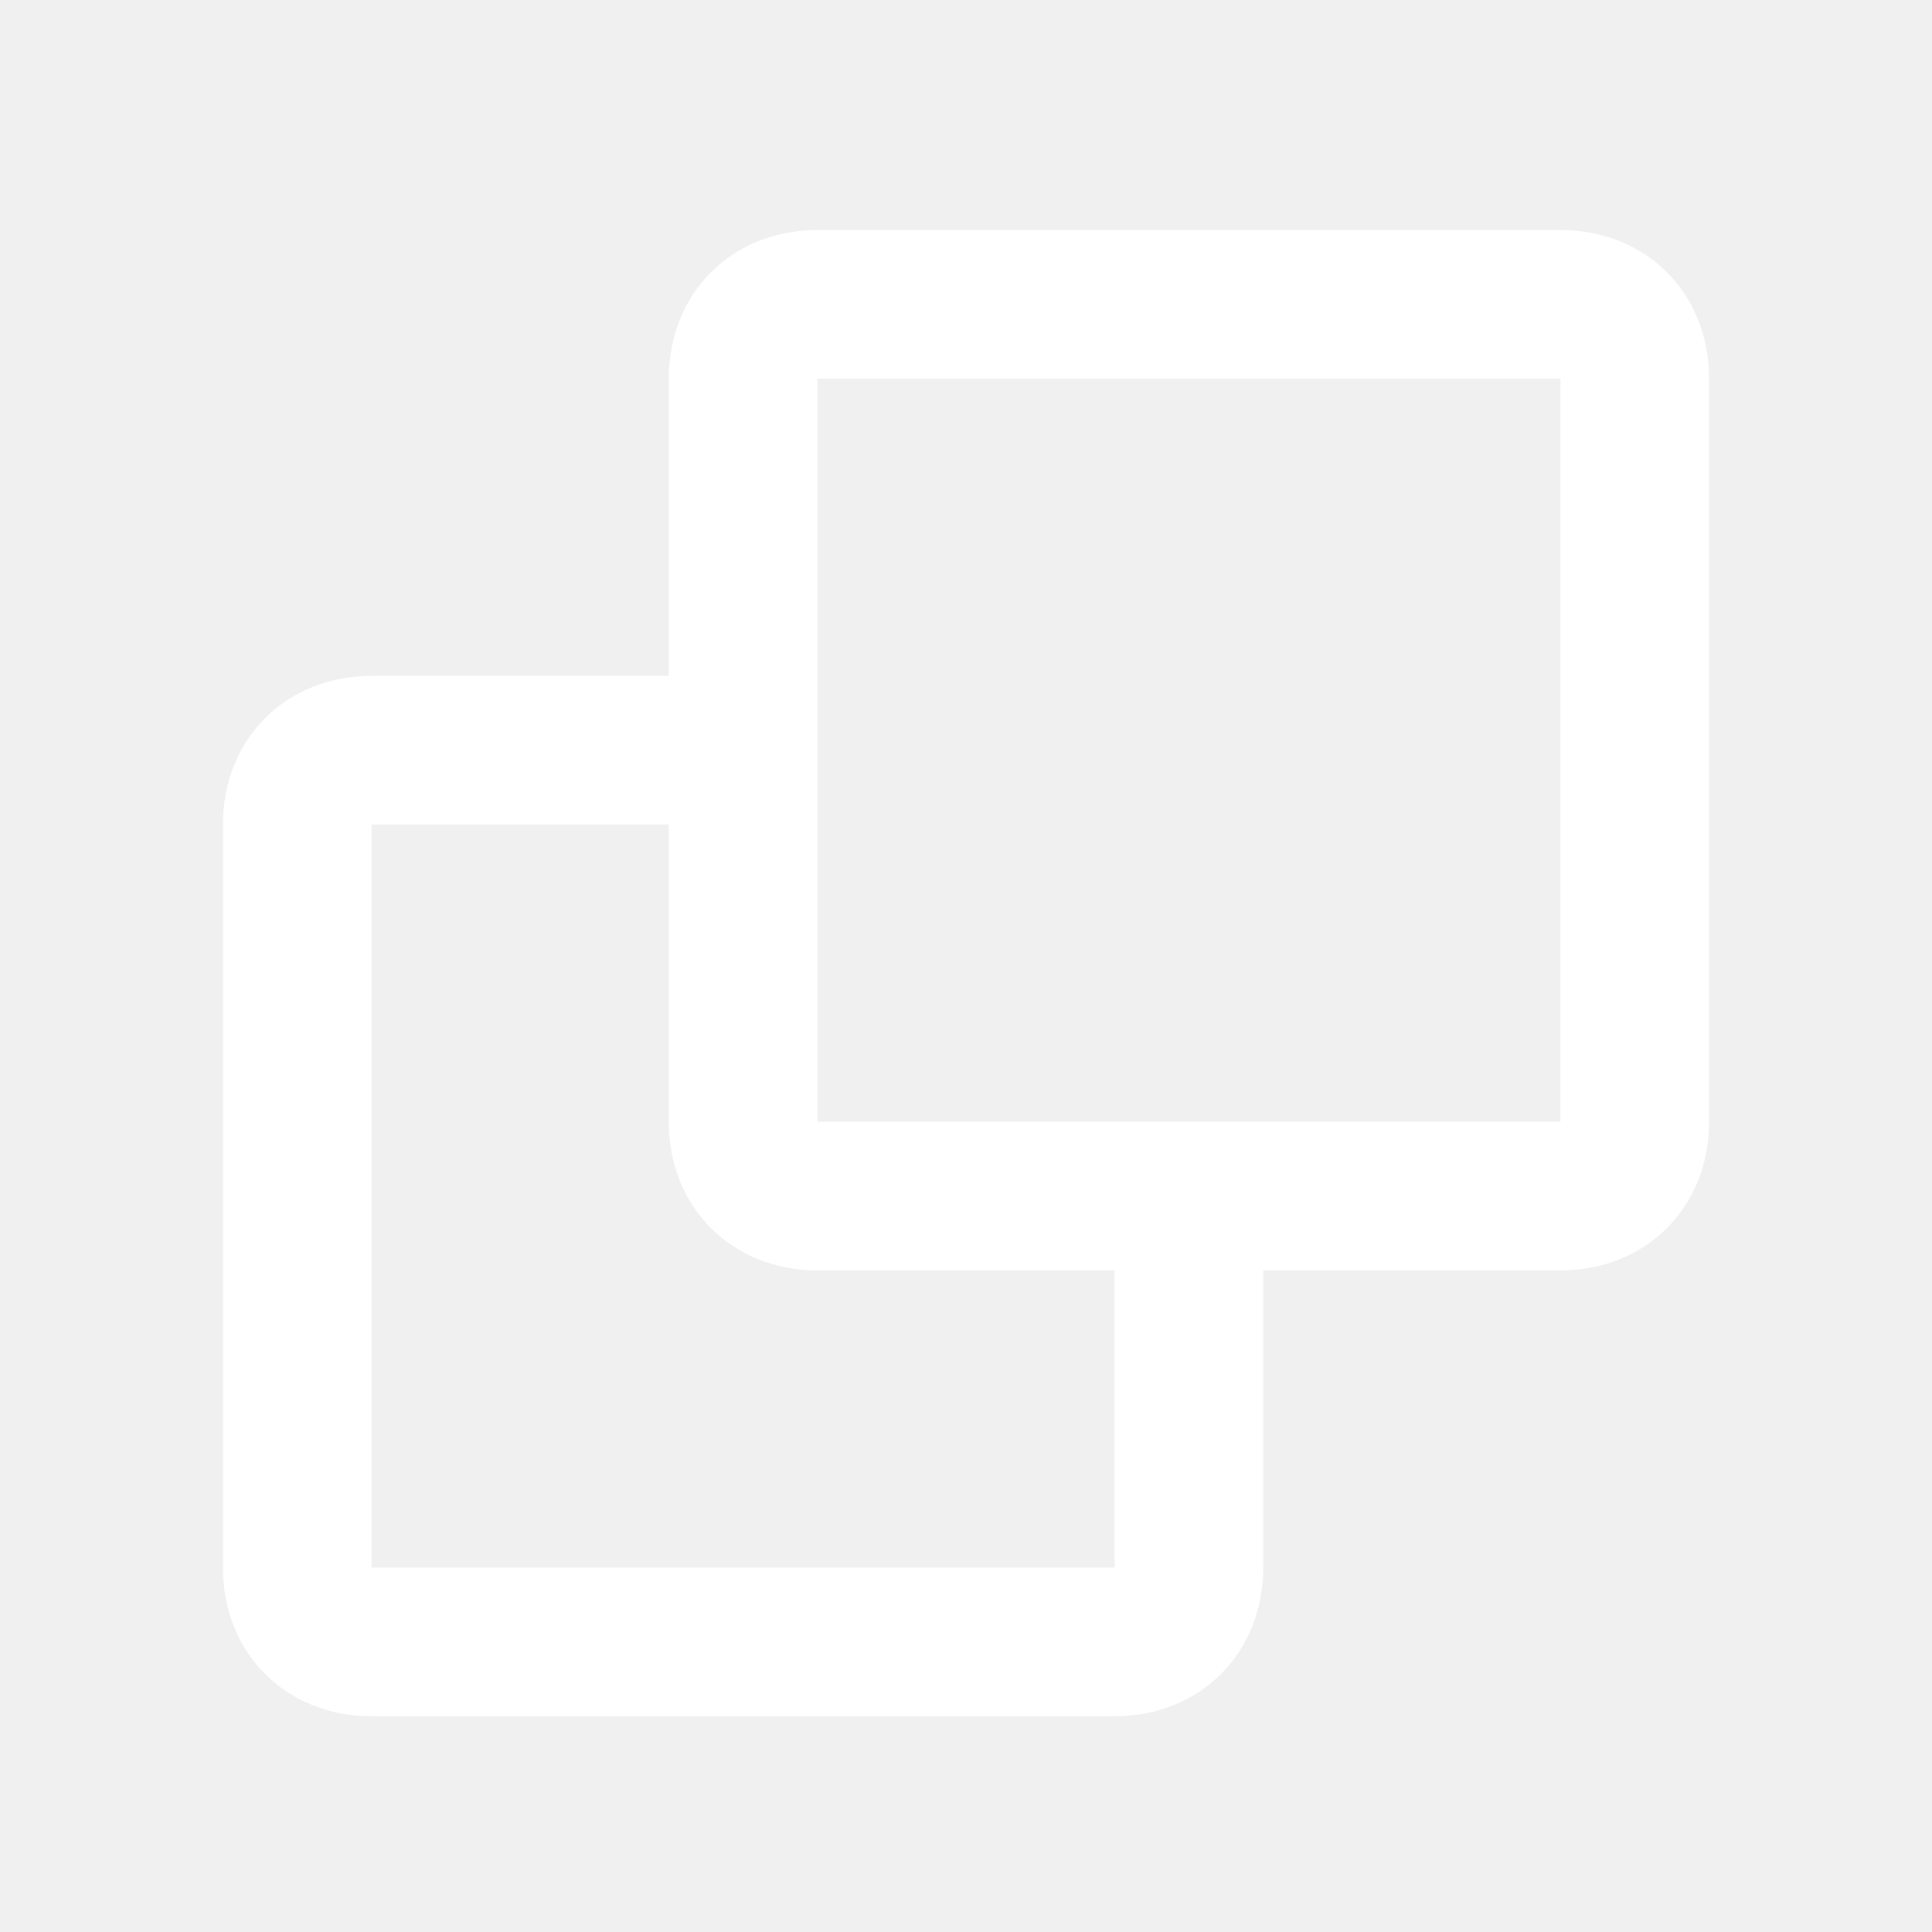
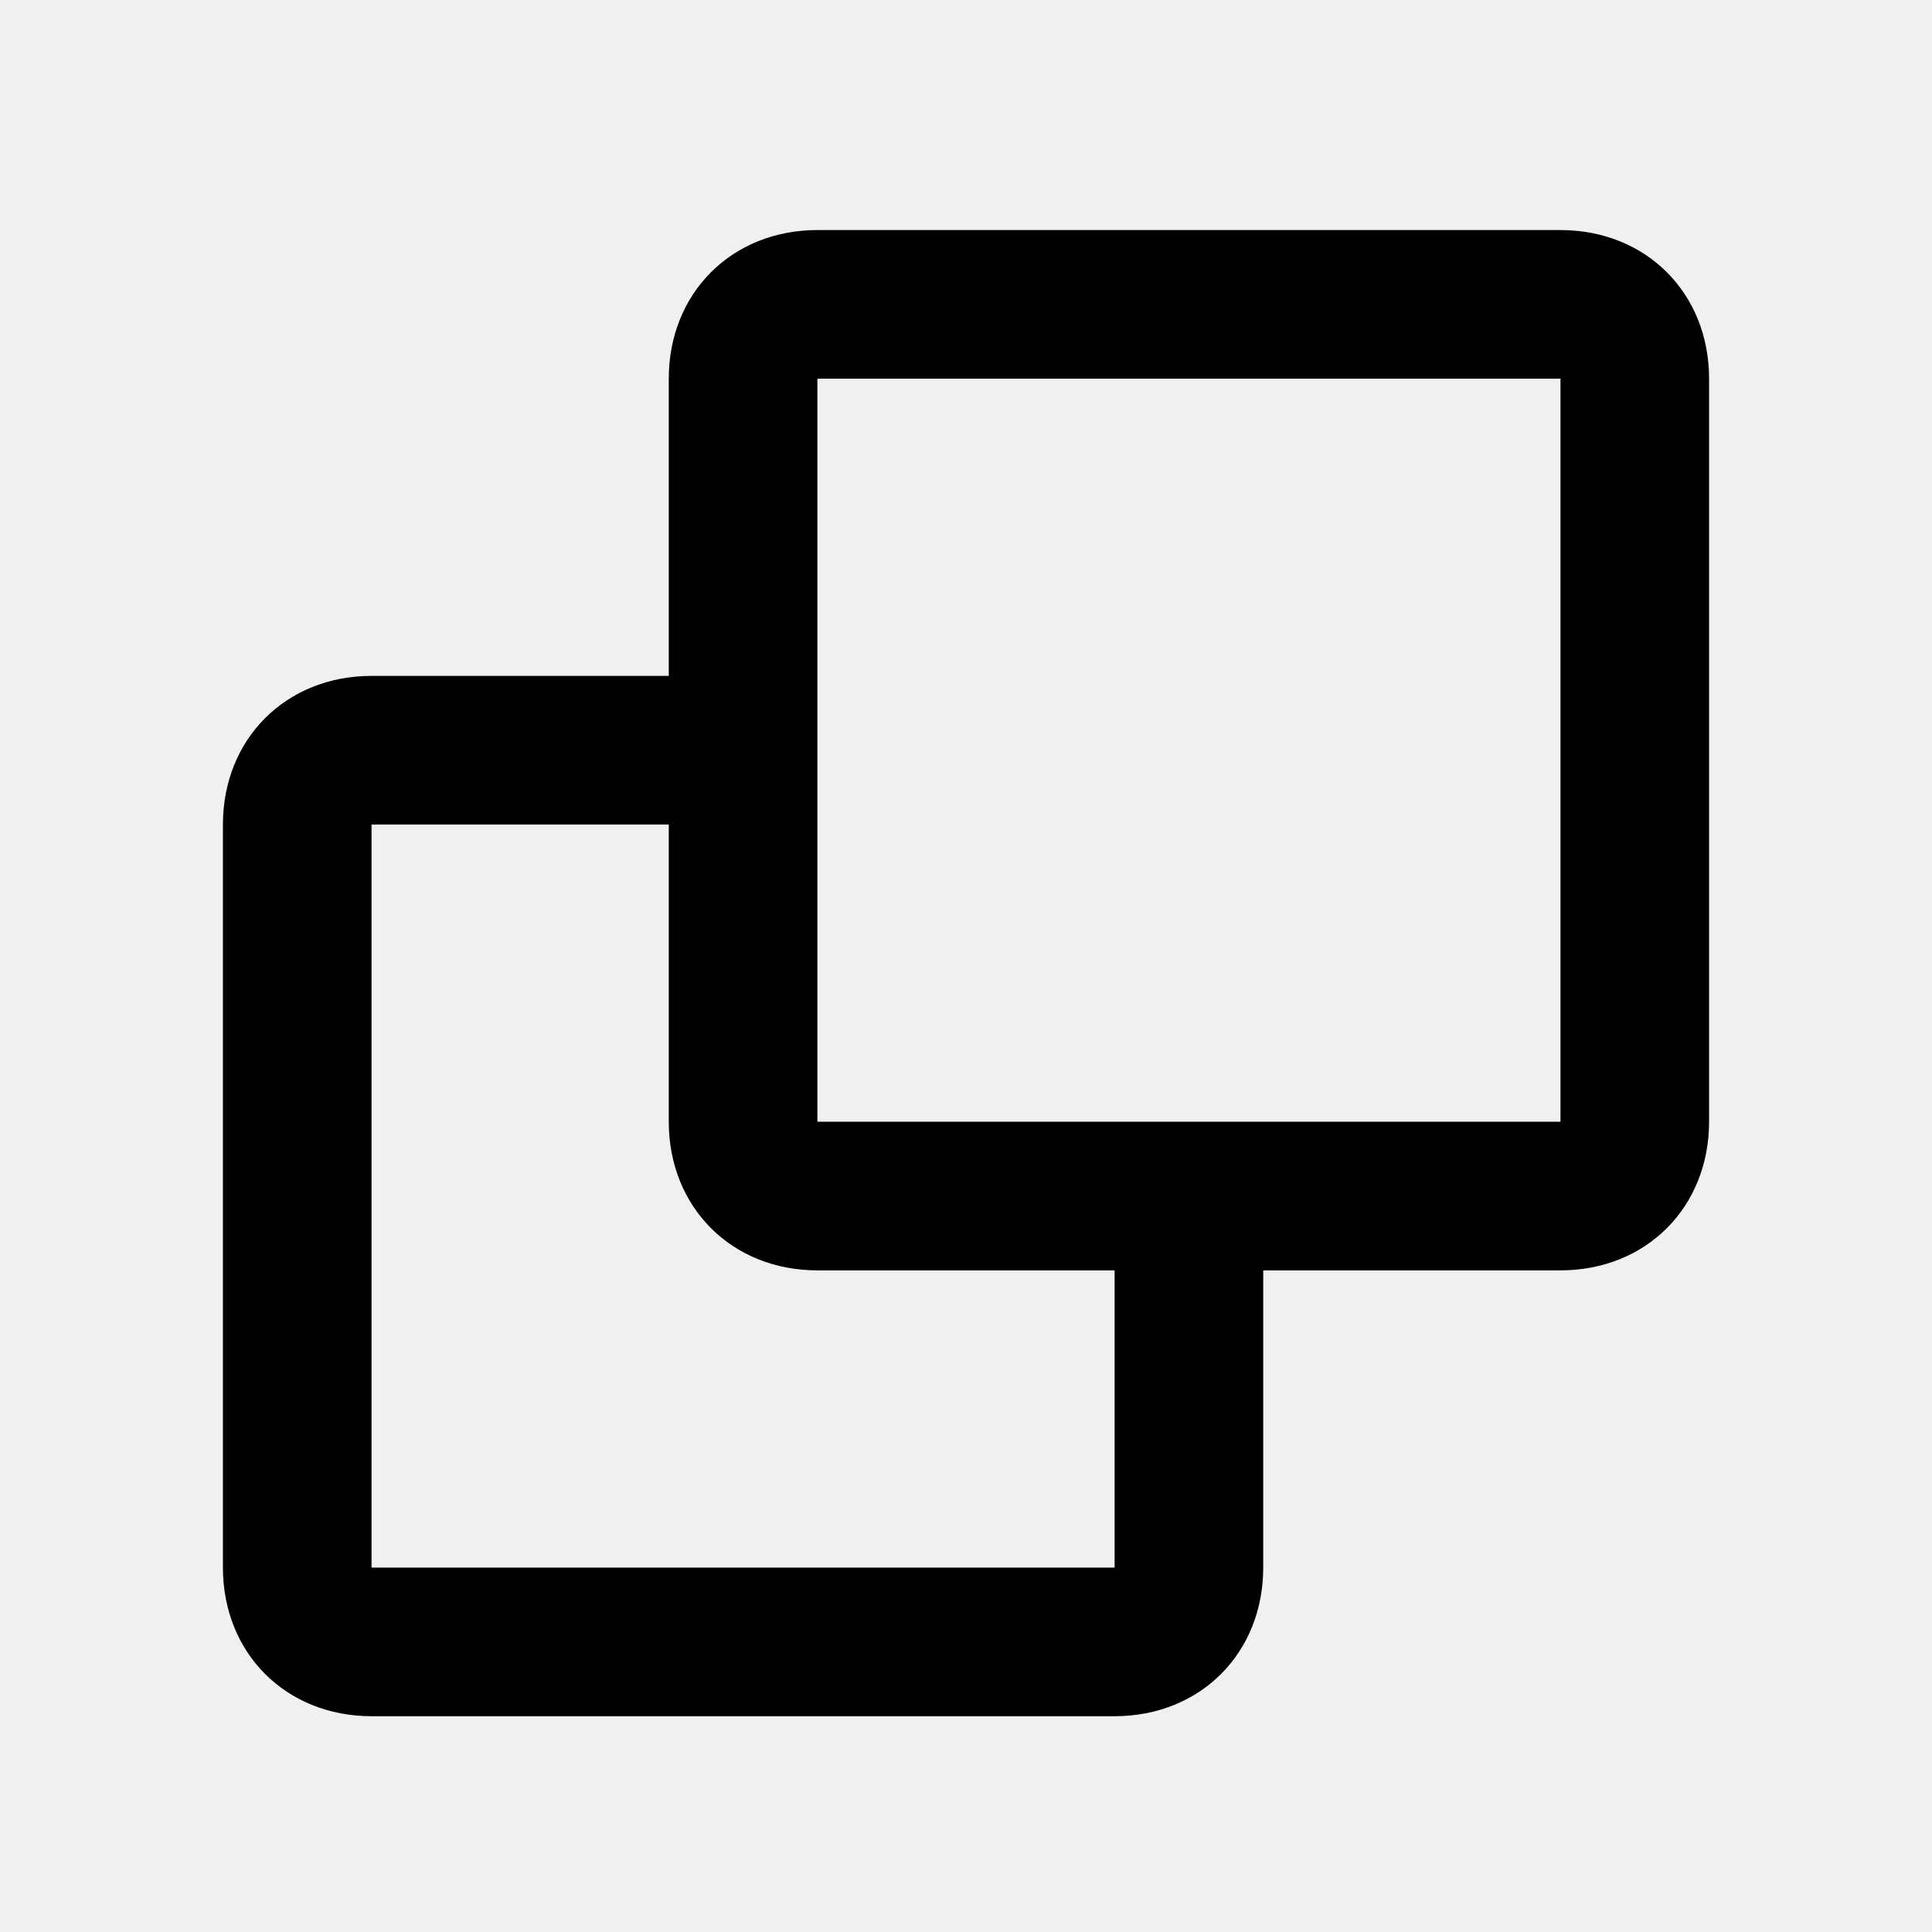
- <svg xmlns="http://www.w3.org/2000/svg" width="16" height="16" viewBox="0 0 12 13" fill="none">
-   <path fill-rule="evenodd" clip-rule="evenodd" d="M5 1.548H10C10.576 1.548 11 1.972 11 2.548V7.548C11 8.124 10.576 8.548 10 8.548H8V10.548C8 11.124 7.576 11.548 7 11.548H2C1.424 11.548 1 11.124 1 10.548V5.548C1 4.972 1.424 4.548 2 4.548H4V2.548C4 1.972 4.424 1.548 5 1.548ZM4 5.548H2V10.548H7V8.548H5C4.424 8.548 4 8.124 4 7.548V5.548ZM5 2.548V7.548H10V2.548H5Z" fill="white" />
+ <svg xmlns="http://www.w3.org/2000/svg" width="16" height="16" viewBox="0 0 12 13" fill="currentColor">
+   <path fill-rule="evenodd" clip-rule="evenodd" d="M5 1.548H10C10.576 1.548 11 1.972 11 2.548V7.548C11 8.124 10.576 8.548 10 8.548H8V10.548C8 11.124 7.576 11.548 7 11.548H2C1.424 11.548 1 11.124 1 10.548V5.548C1 4.972 1.424 4.548 2 4.548H4V2.548C4 1.972 4.424 1.548 5 1.548ZM4 5.548H2V10.548H7V8.548H5C4.424 8.548 4 8.124 4 7.548V5.548ZM5 2.548V7.548H10V2.548H5Z" fill="currentColor" />
</svg>
